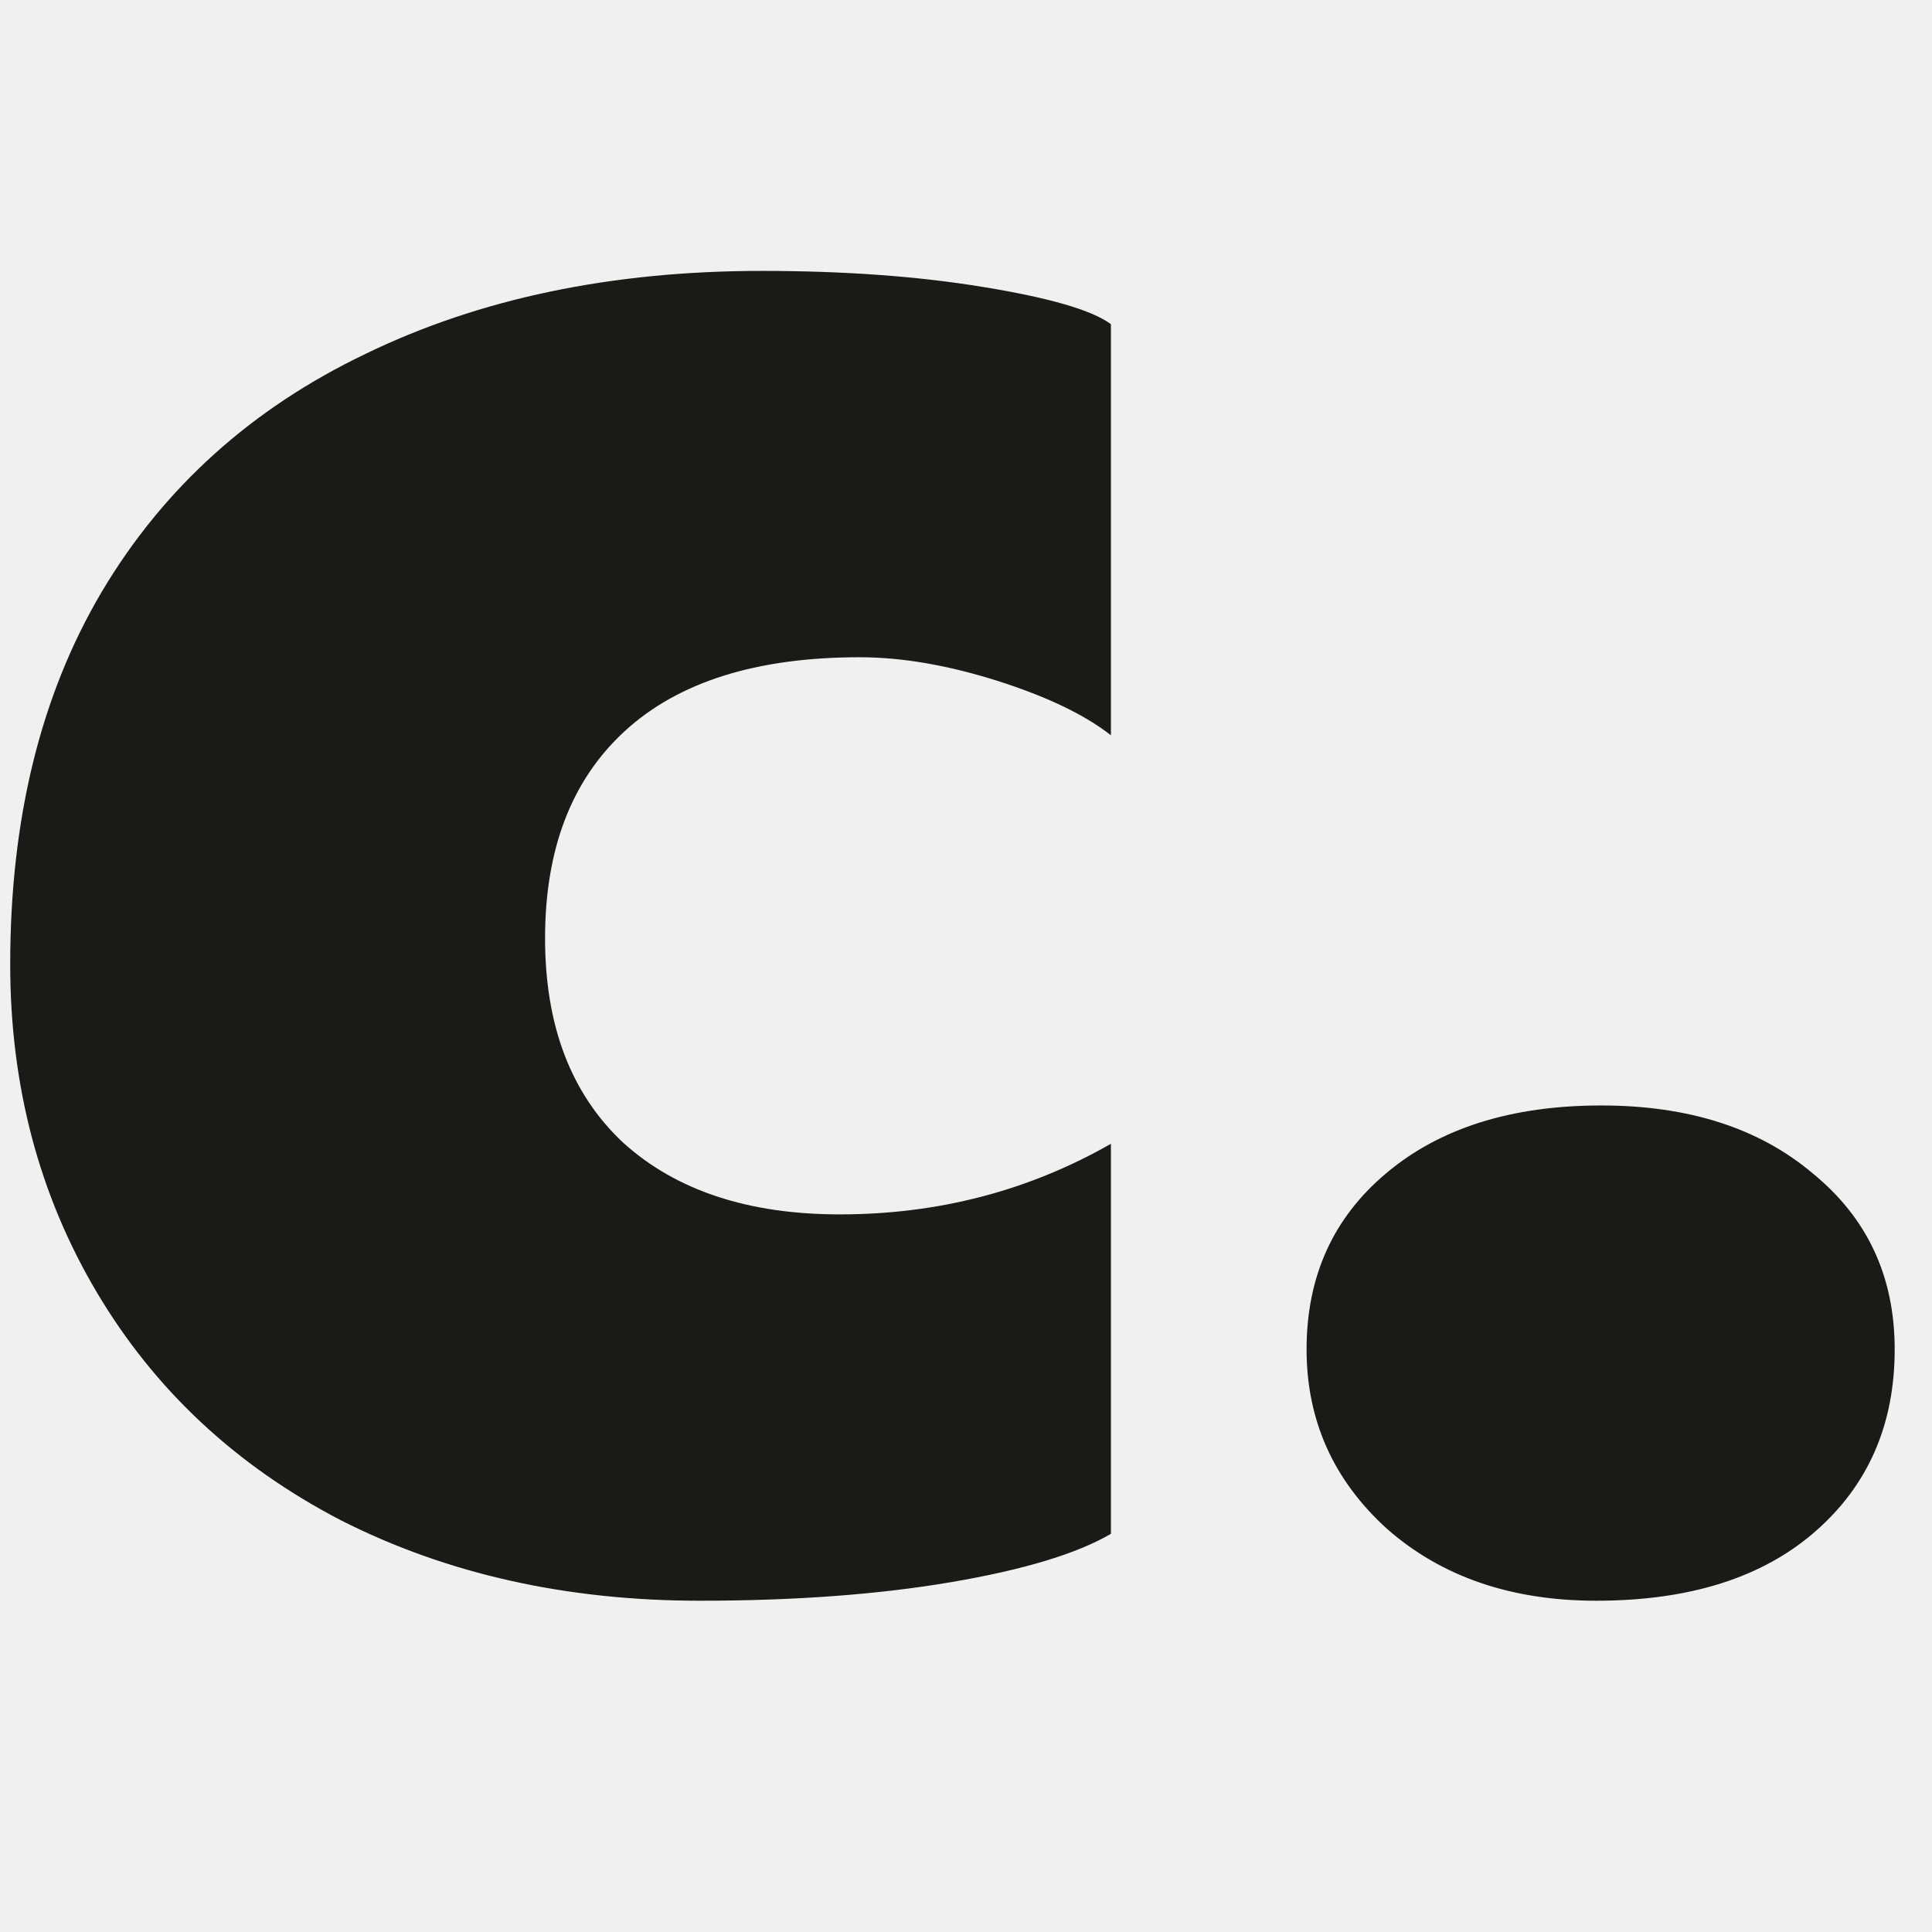
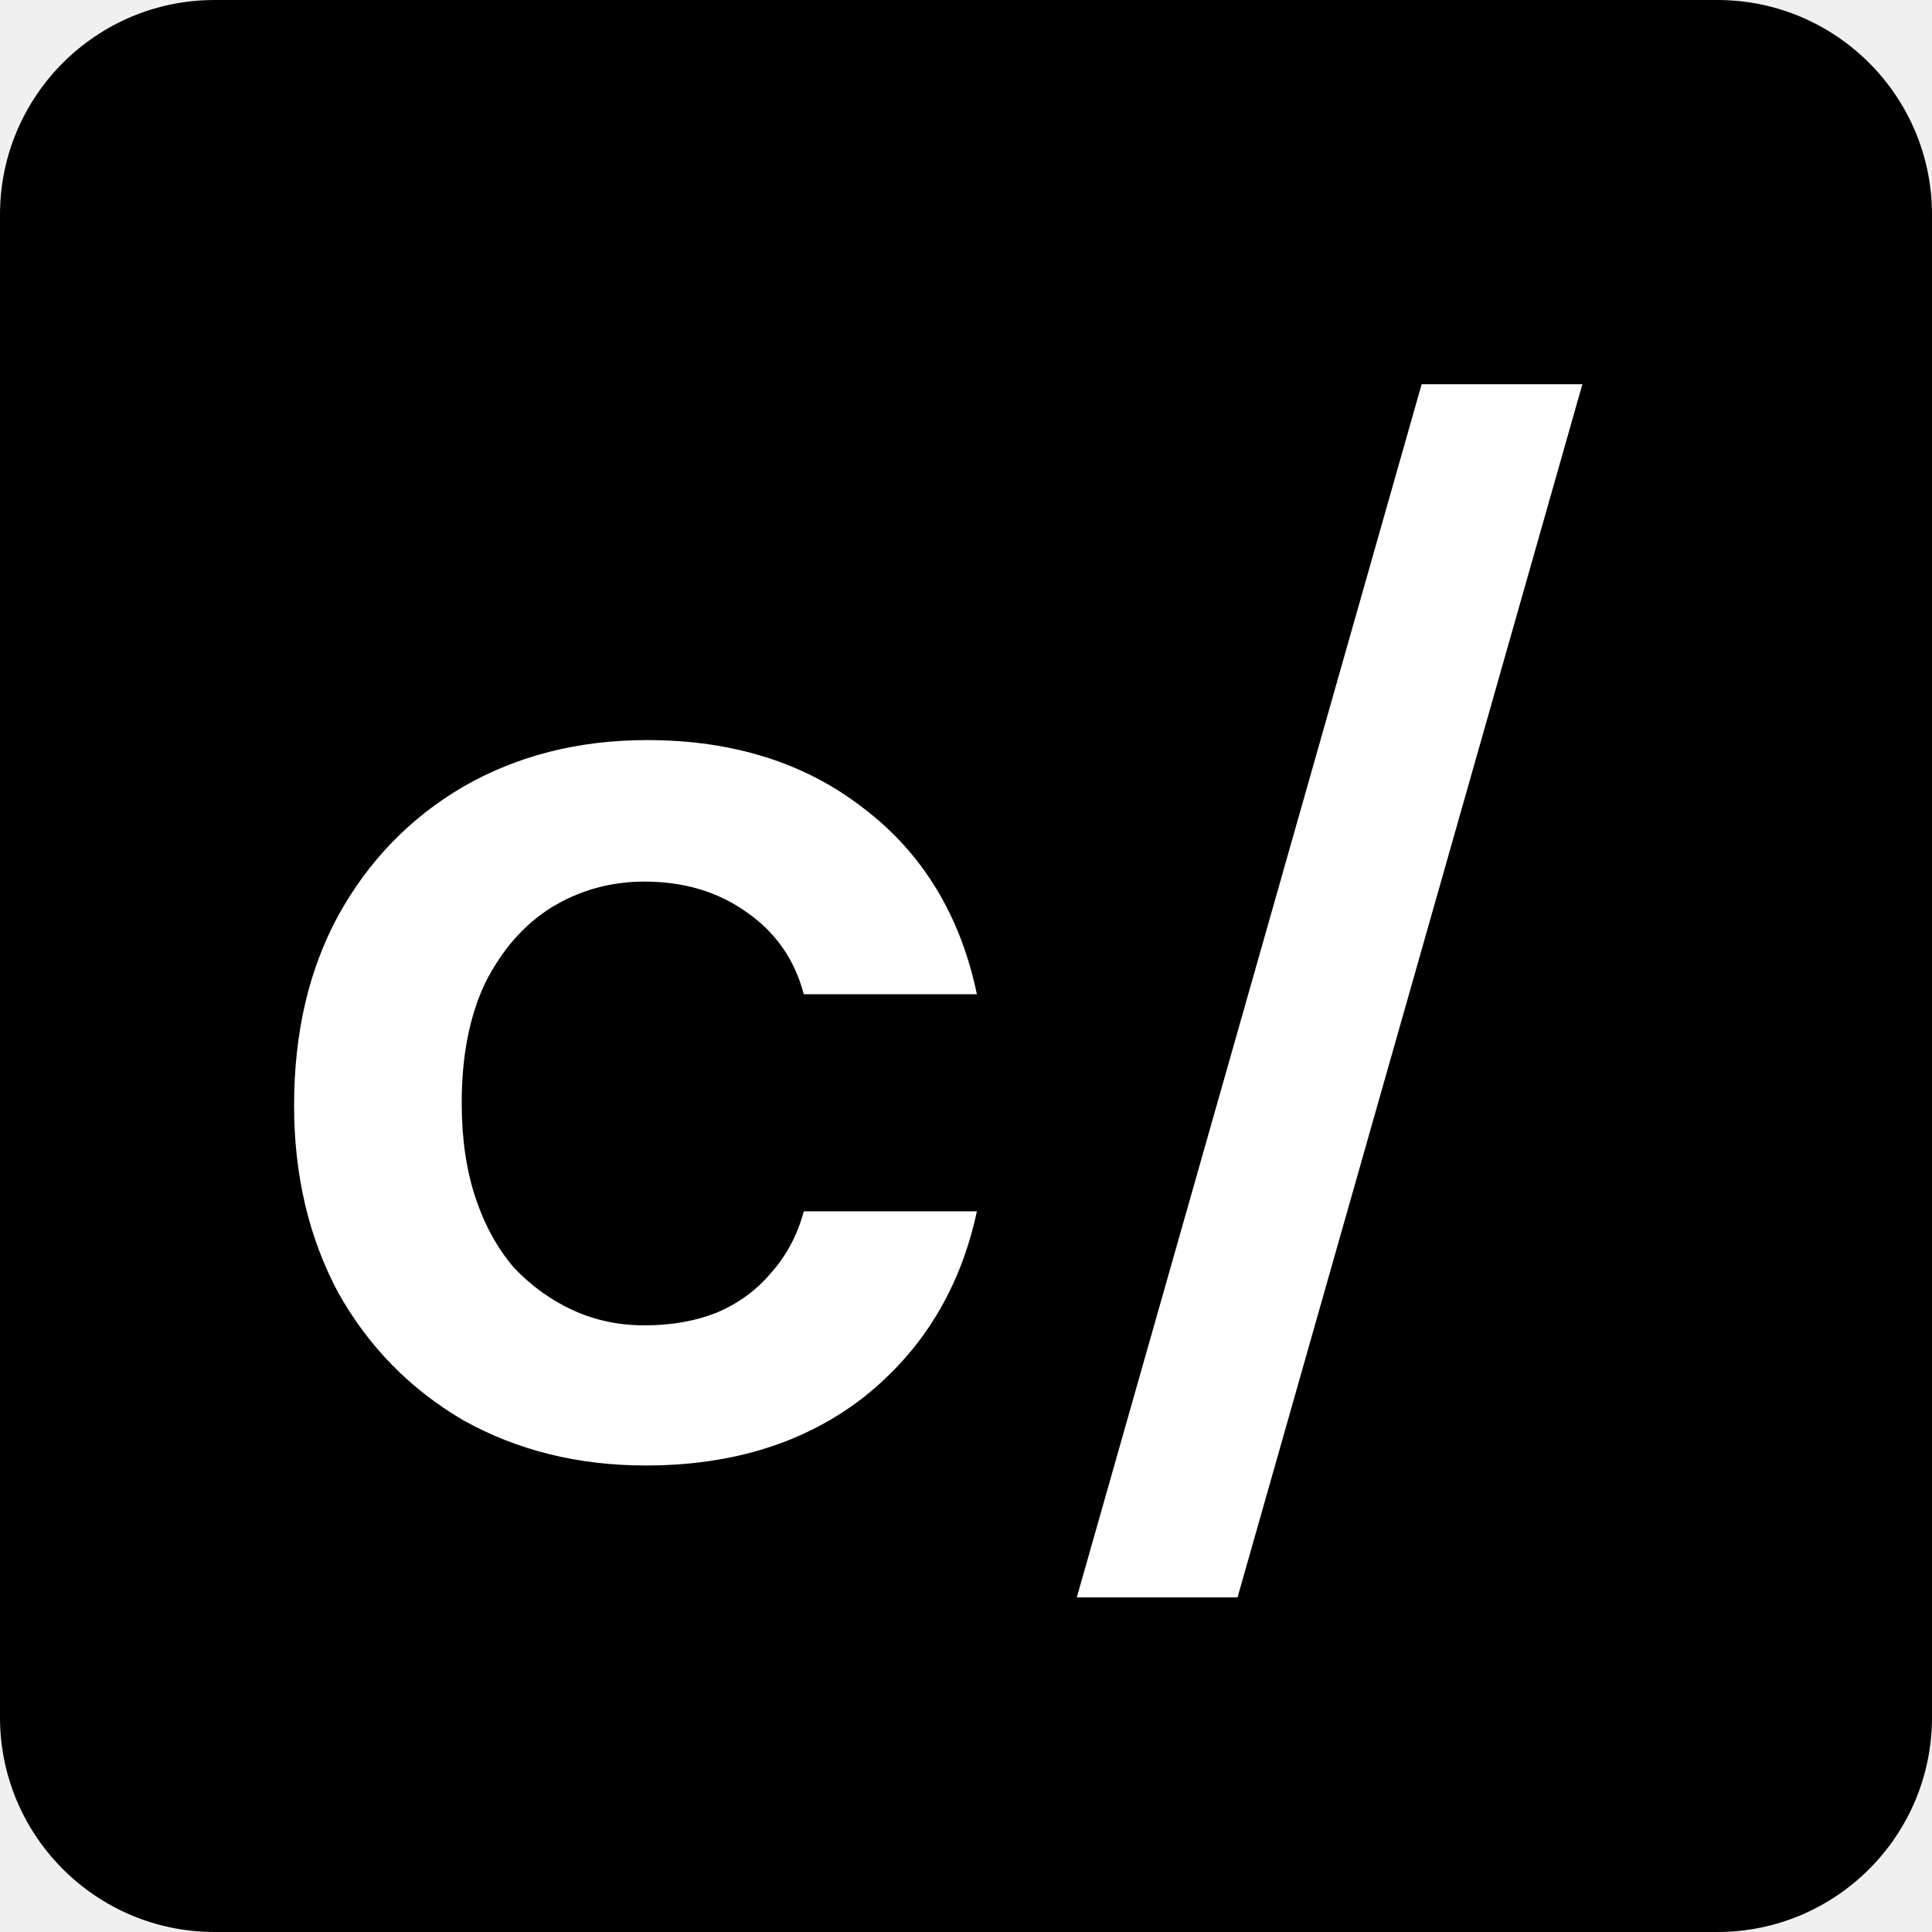
- <svg xmlns="http://www.w3.org/2000/svg" width="32" height="32" viewBox="0 0 32 32" fill="none">
+ <svg xmlns="http://www.w3.org/2000/svg" viewBox="0 0 180 180" fill="none">
  <style>
-   path { fill: #1C1A17; }
-   @media (prefers-color-scheme: dark) {
-     path { fill: #DAD6D2; }
-   }
- </style>
-   <path d="M18.4 25.405C17.84 25.733 16.958 26 15.755 26.205C14.552 26.41 13.164 26.513 11.592 26.513C9.377 26.513 7.395 26.068 5.645 25.18C3.908 24.277 2.562 23.02 1.604 21.406C0.647 19.793 0.169 17.981 0.169 15.972C0.169 13.565 0.675 11.508 1.687 9.799C2.712 8.076 4.168 6.764 6.055 5.861C7.941 4.945 10.129 4.487 12.617 4.487C13.984 4.487 15.208 4.576 16.288 4.754C17.382 4.932 18.086 5.137 18.4 5.369V12.178C17.963 11.836 17.334 11.535 16.514 11.275C15.693 11.016 14.935 10.886 14.237 10.886C12.528 10.886 11.229 11.296 10.341 12.116C9.466 12.923 9.028 14.065 9.028 15.541C9.028 16.99 9.459 18.118 10.32 18.925C11.195 19.718 12.392 20.114 13.909 20.114C15.536 20.114 17.033 19.725 18.4 18.945V25.405ZM31.382 22.35C31.382 23.594 30.944 24.599 30.069 25.364C29.194 26.13 27.984 26.513 26.439 26.513C25.031 26.513 23.876 26.116 22.974 25.323C22.085 24.517 21.641 23.525 21.641 22.35C21.641 21.146 22.078 20.176 22.953 19.438C23.842 18.686 25.031 18.31 26.521 18.31C27.971 18.31 29.14 18.686 30.028 19.438C30.931 20.176 31.382 21.146 31.382 22.35Z" fill="#1C1A17" />
+     :root { color-scheme: light dark; }
+       .favicon__txt { fill: white; }
+       .favicon__bg { fill: black; }
+ 
+     @media (prefers-color-scheme: dark) {
+       .favicon__txt { fill: black; }
+       .favicon__bg { fill: white; }
+     }
+   </style>
+   <rect class="favicon__bg" width="100%" height="100%" rx="20" />
+   <path class="favicon__txt" d="M60.168 136.536C53.853 136.536 48.179 135.128 43.144 132.312C38.195 129.411 34.312 125.443 31.496 120.408C28.765 115.288 27.4 109.485 27.4 103C27.4 96.259 28.765 90.371 31.496 85.336C34.312 80.216 38.195 76.205 43.144 73.304C48.179 70.403 53.896 68.952 60.296 68.952C68.317 68.952 75.059 71.085 80.52 75.352C85.981 79.533 89.48 85.293 91.016 92.632H74.888C74.035 89.389 72.243 86.829 69.512 84.952C66.867 83.075 63.709 82.136 60.04 82.136C56.883 82.136 53.981 82.947 51.336 84.568C48.776 86.189 46.728 88.536 45.192 91.608C43.741 94.68 43.016 98.392 43.016 102.744C43.016 106.072 43.443 109.016 44.296 111.576C45.149 114.136 46.344 116.312 47.88 118.104C49.501 119.811 51.336 121.133 53.384 122.072C55.432 123.011 57.651 123.48 60.04 123.48C62.515 123.48 64.733 123.096 66.696 122.328C68.744 121.475 70.451 120.237 71.816 118.616C73.267 116.995 74.291 115.075 74.888 112.856H91.016C89.48 120.024 85.981 125.784 80.52 130.136C75.059 134.403 68.275 136.536 60.168 136.536ZM100.322 148.824L132.45 35.8H147.426L115.298 148.824H100.322Z" />
</svg>
